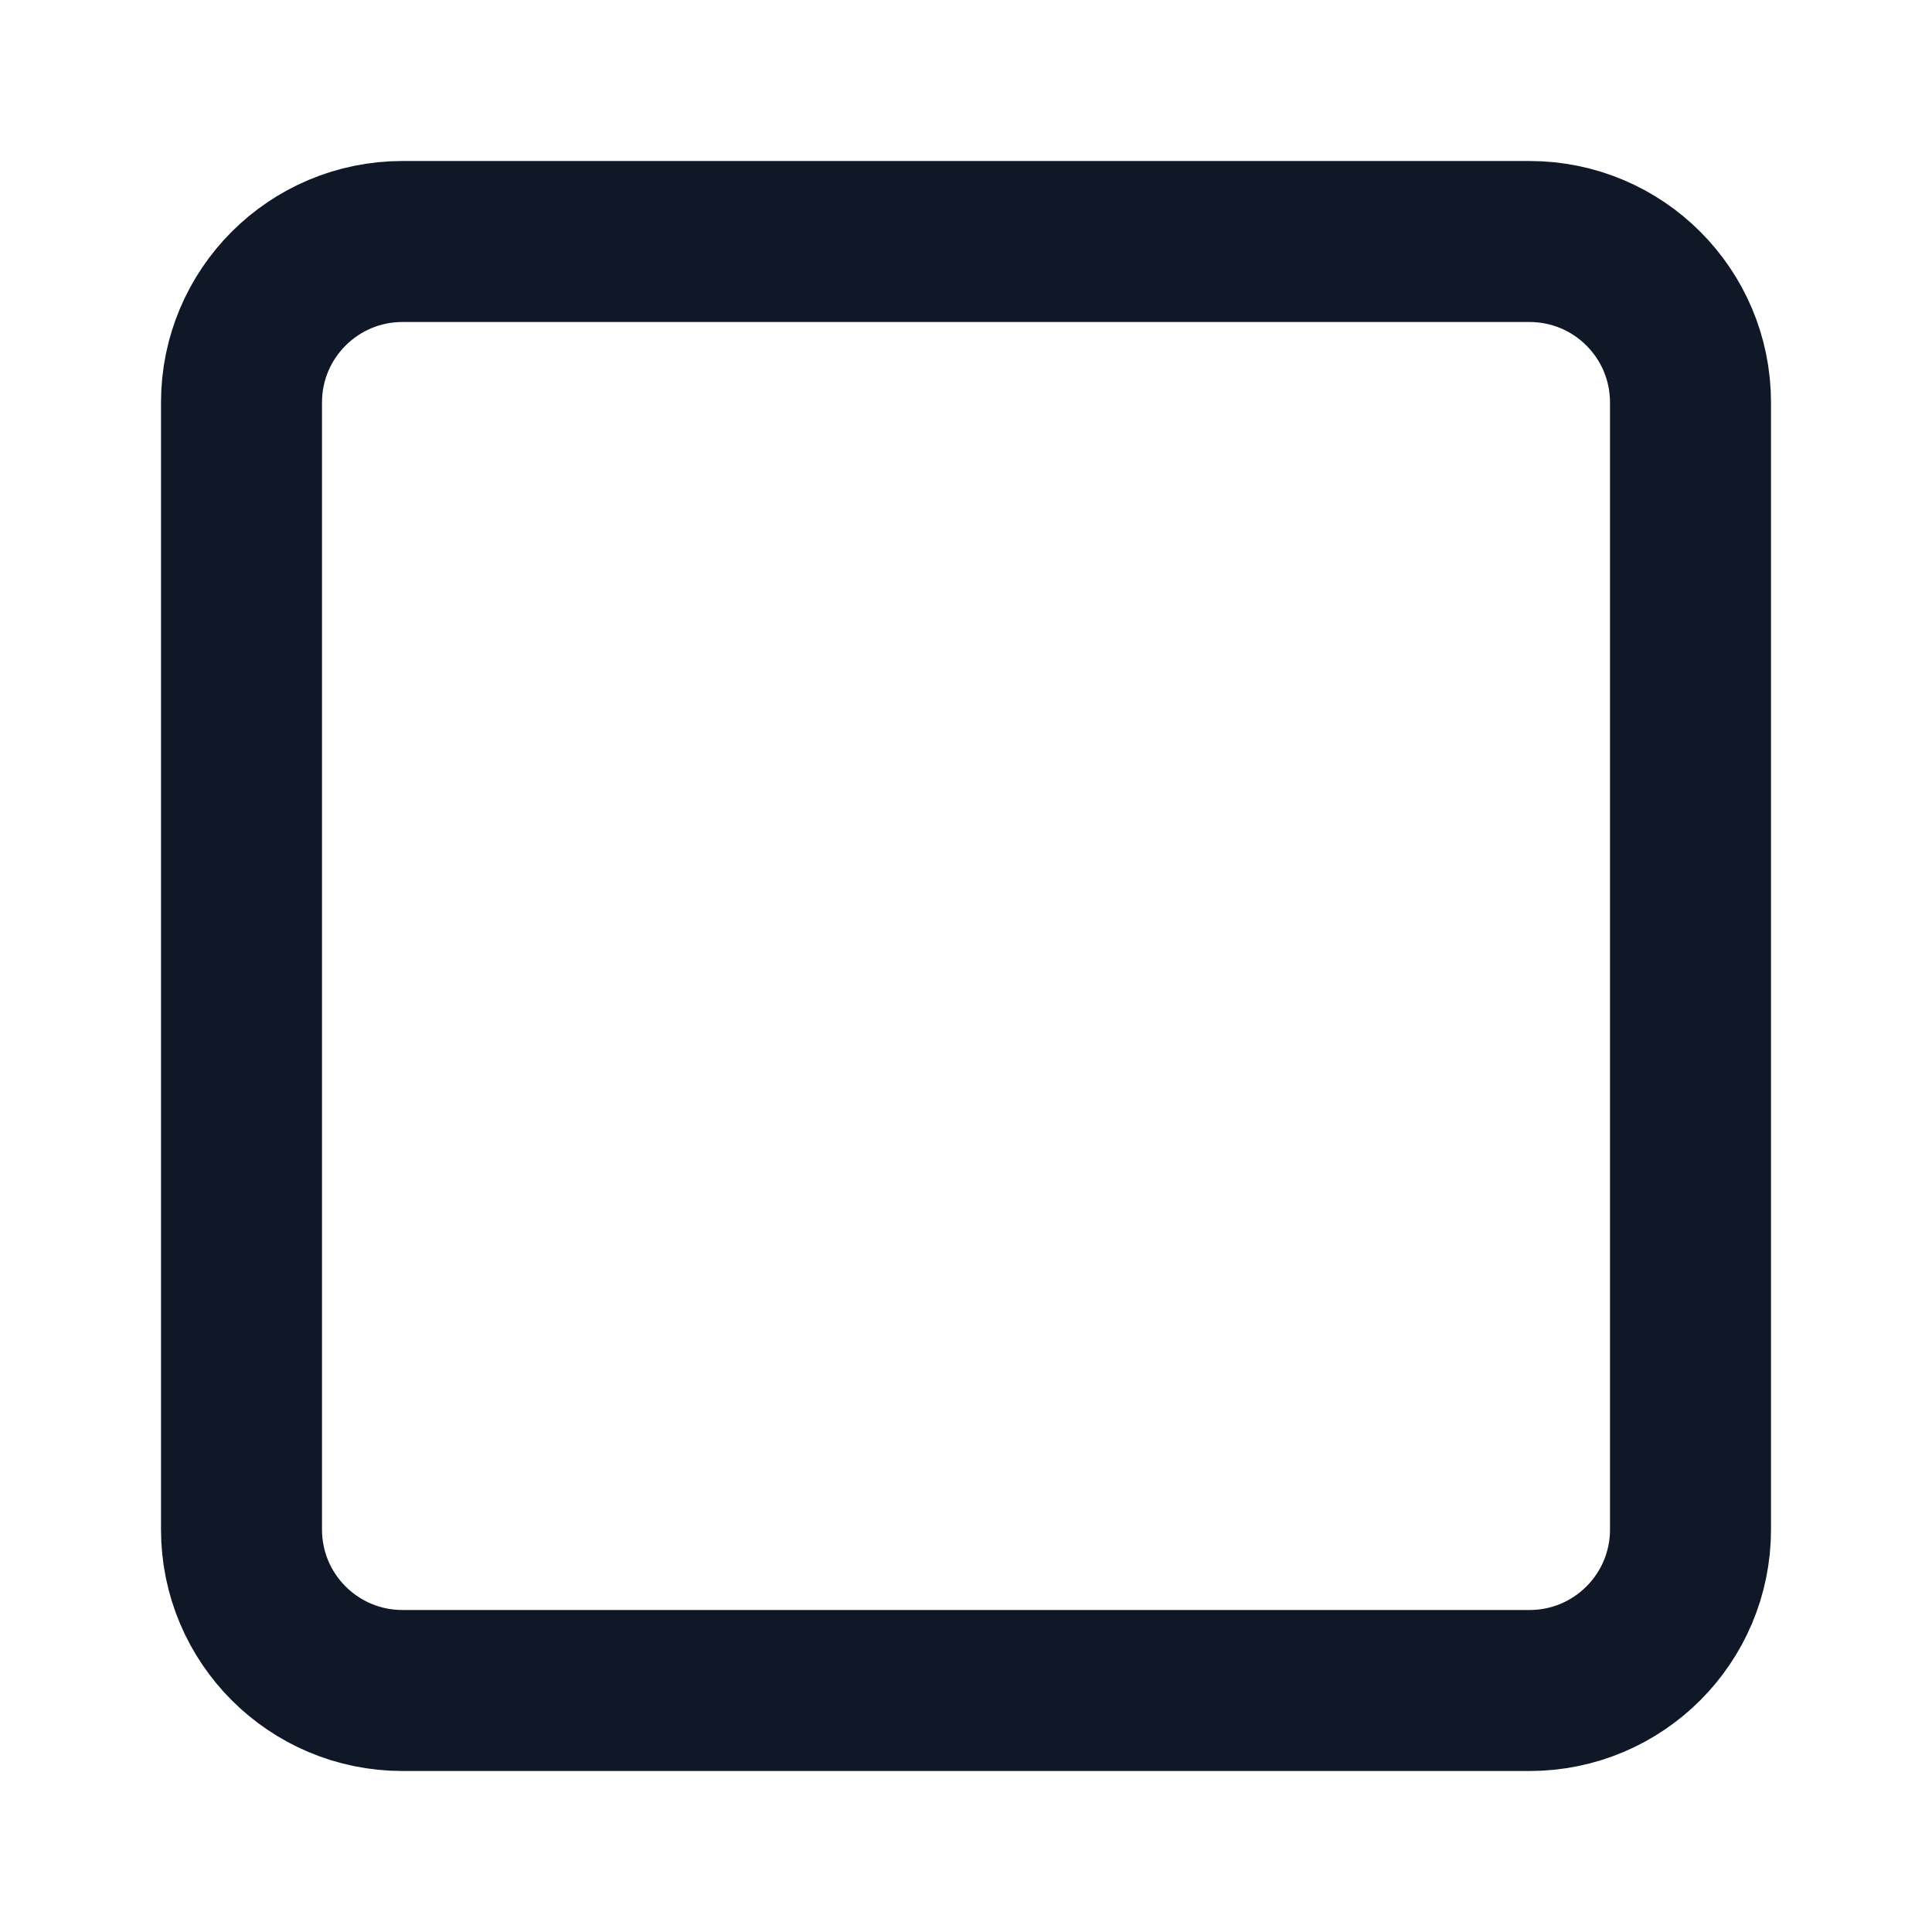
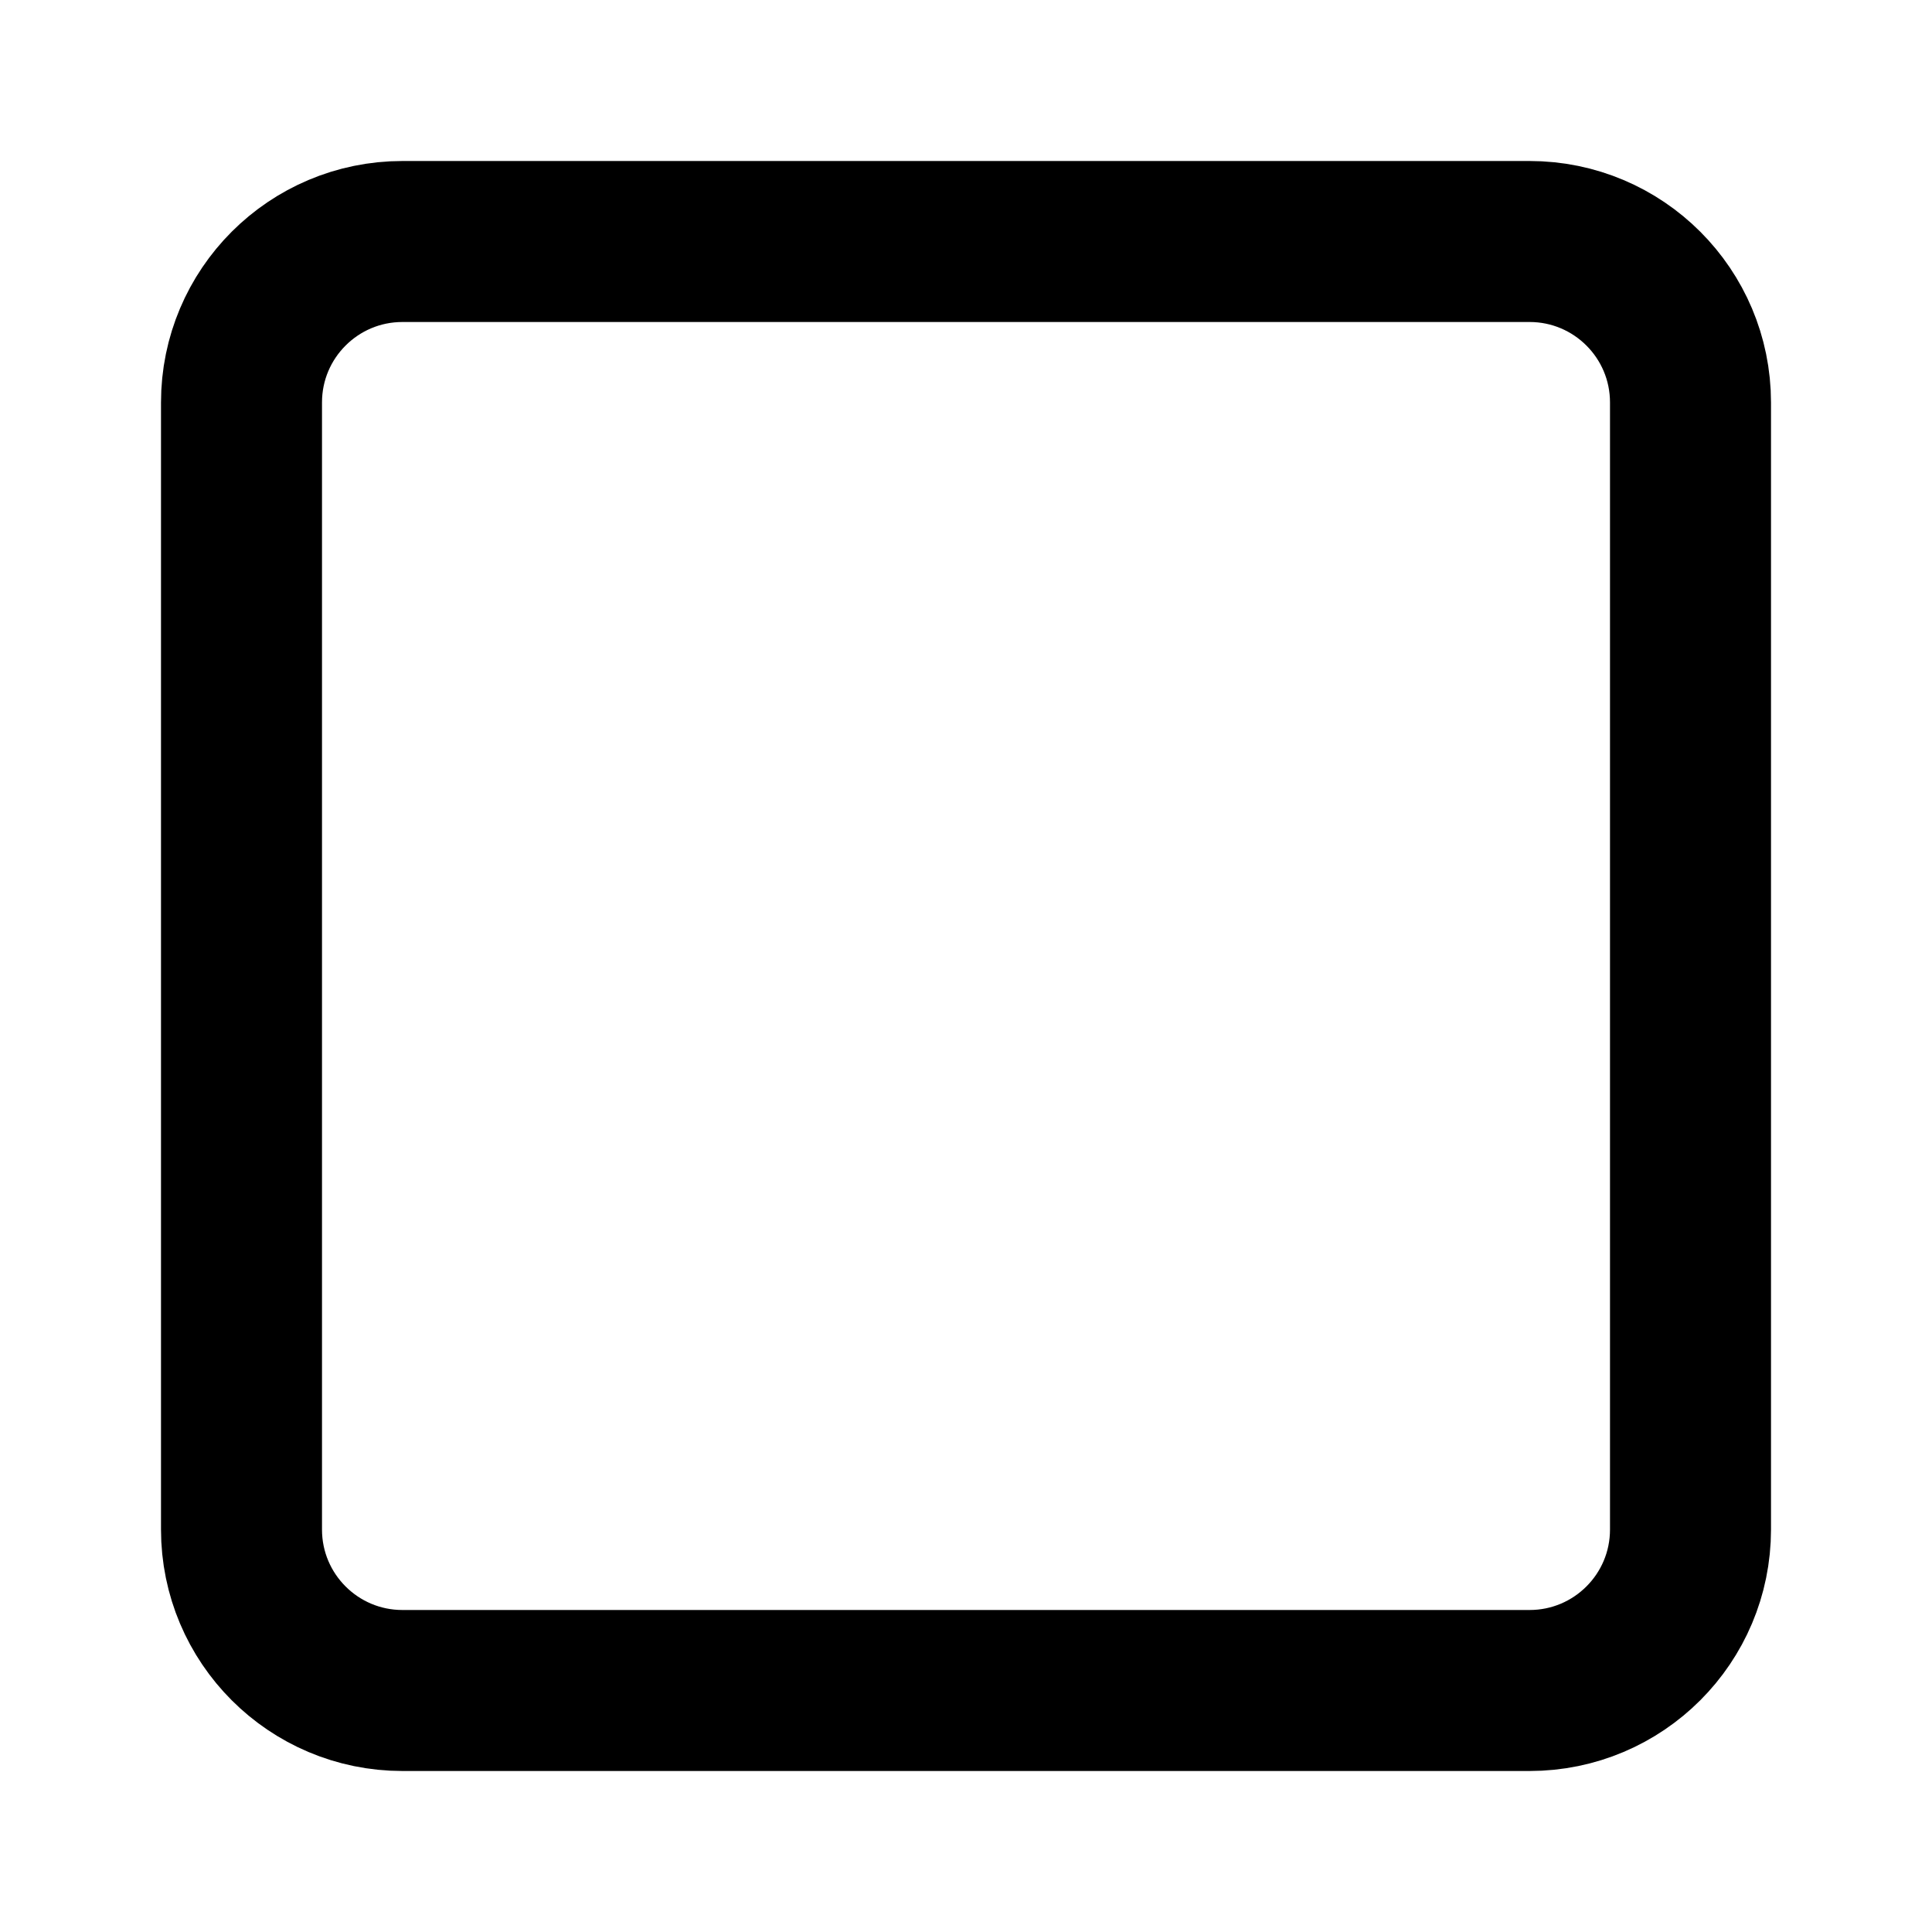
<svg xmlns="http://www.w3.org/2000/svg" width="24" height="24" viewBox="0 0 24 24" fill="none">
-   <path d="M19 3H5C3.895 3 3 3.895 3 5V19C3 20.105 3.895 21 5 21H19C20.105 21 21 20.105 21 19V5C21 3.895 20.105 3 19 3Z" stroke="#101828" stroke-width="2" stroke-linecap="round" stroke-linejoin="round" />
+   <path d="M19 3H5C3.895 3 3 3.895 3 5V19C3 20.105 3.895 21 5 21H19C20.105 21 21 20.105 21 19V5C21 3.895 20.105 3 19 3Z" stroke="currentColor" stroke-width="2" stroke-linecap="round" stroke-linejoin="round" />
</svg>
